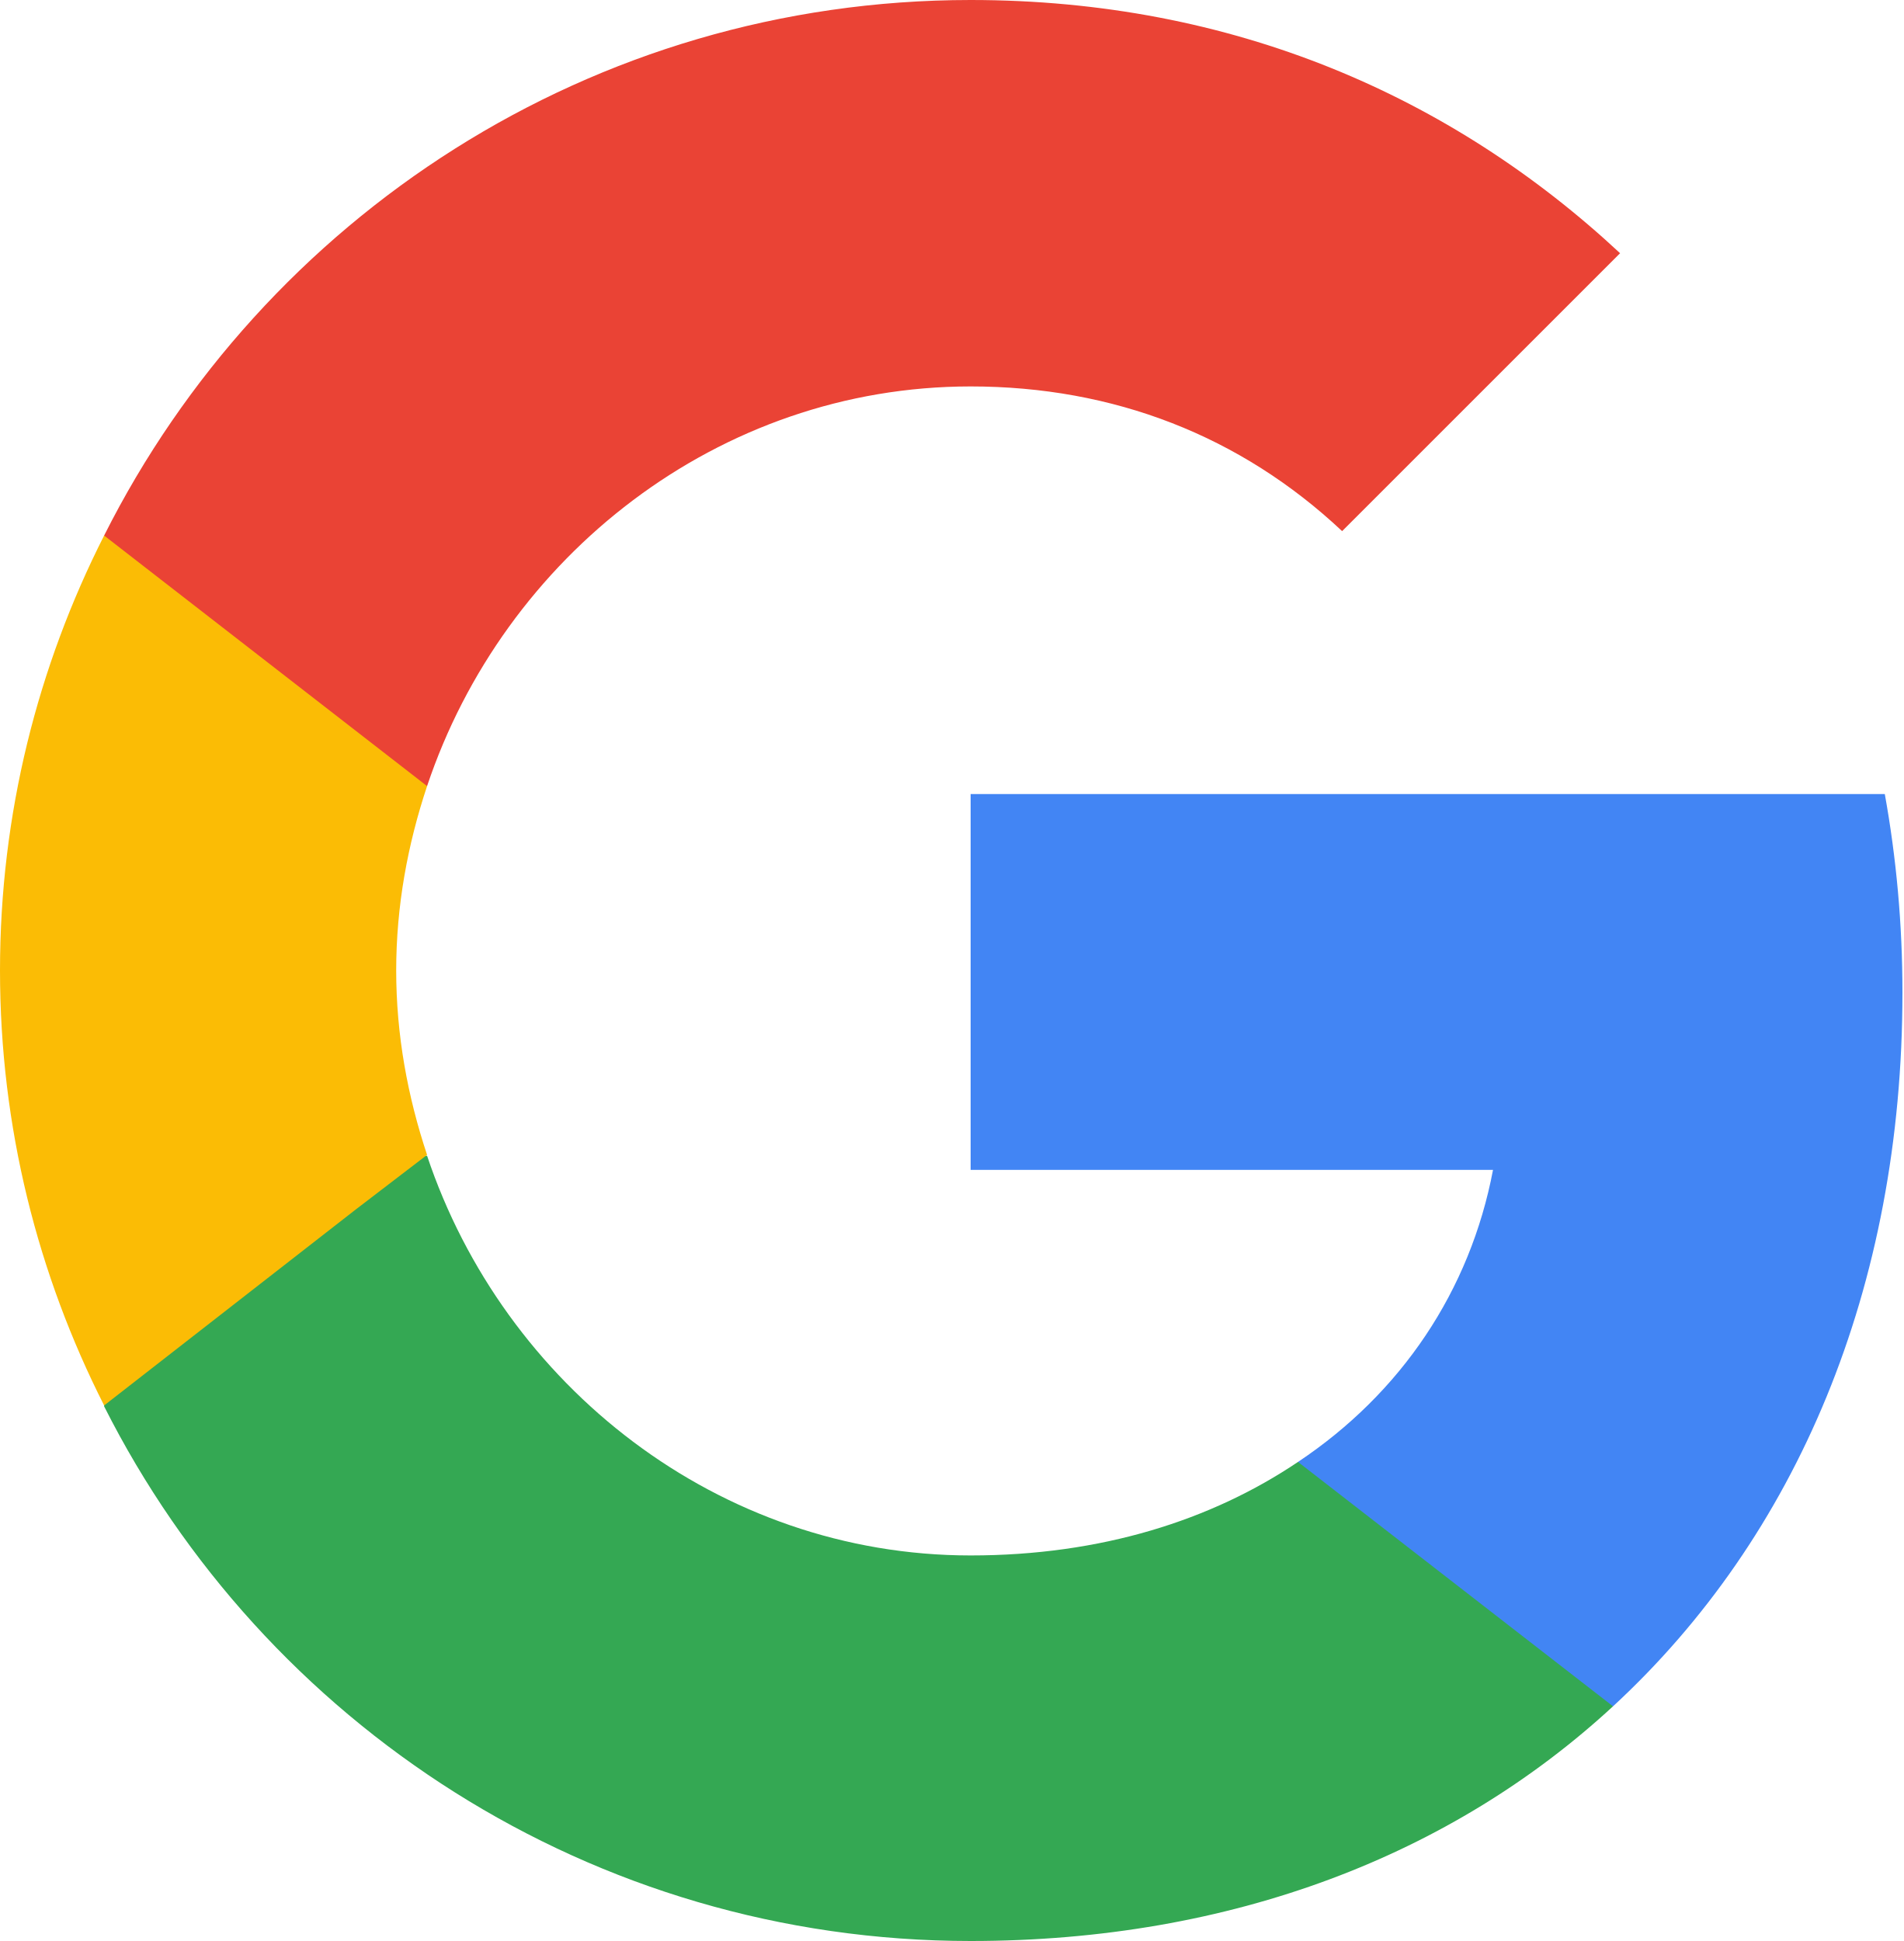
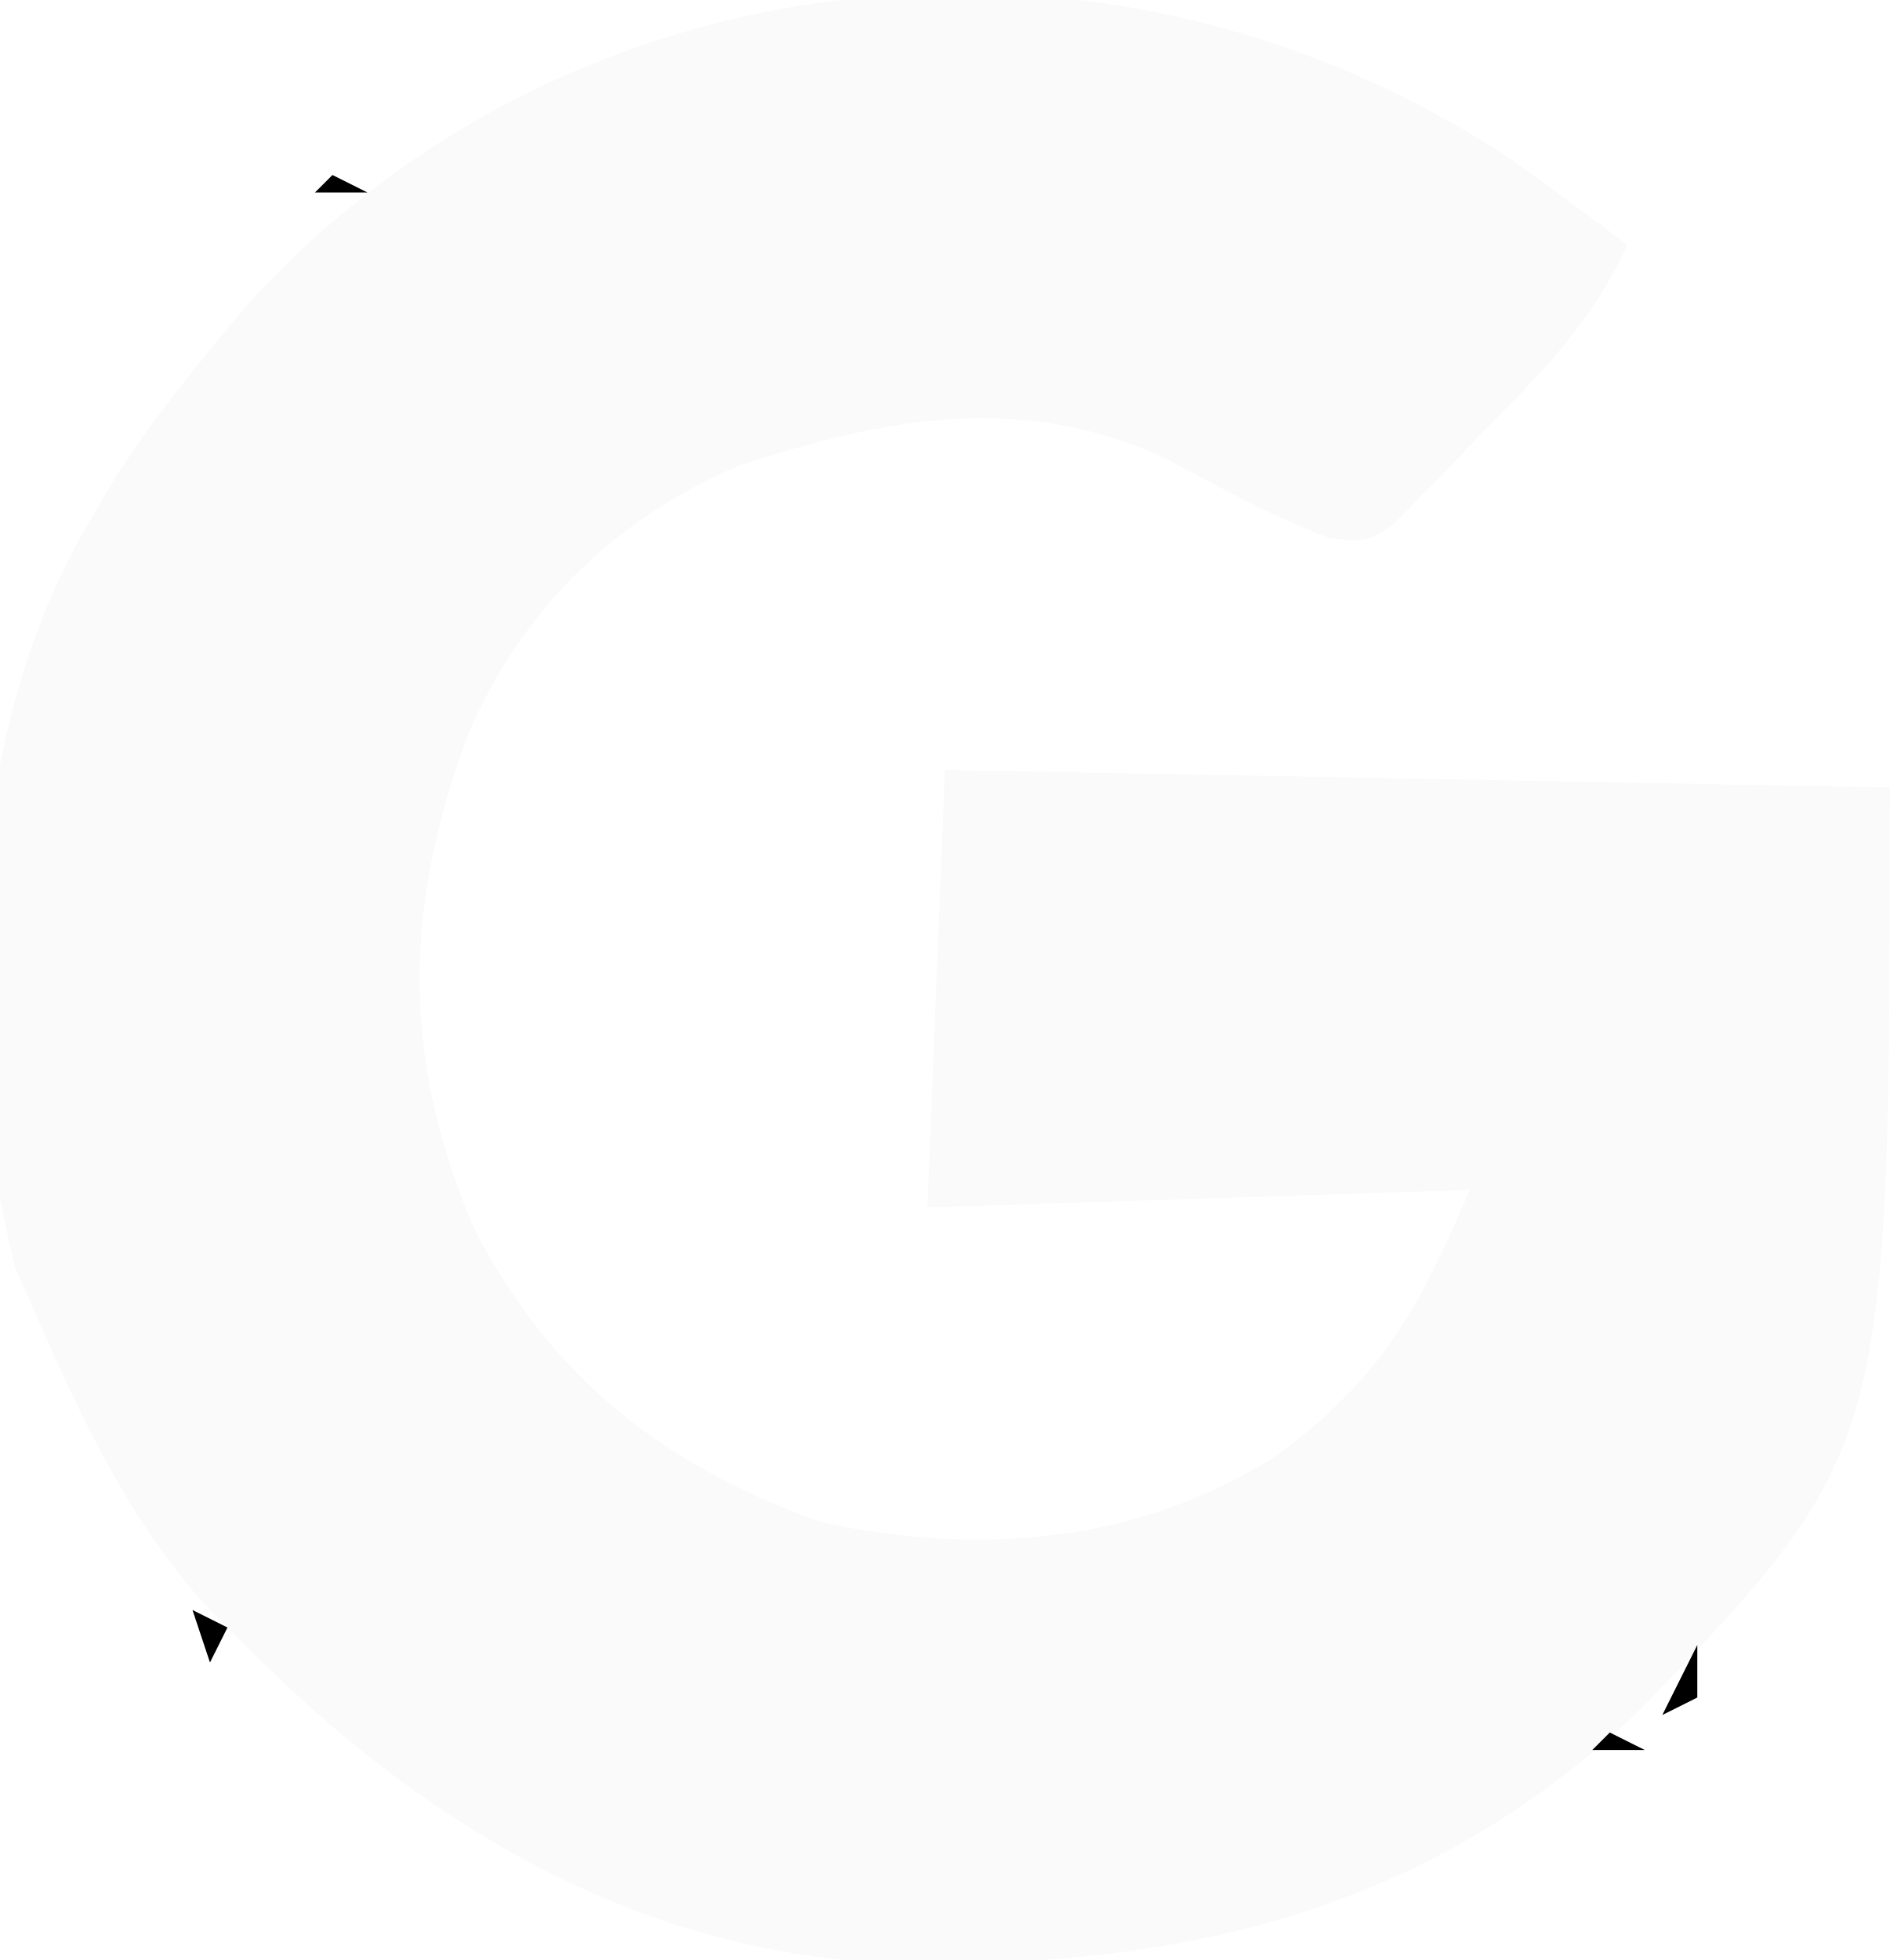
- <svg xmlns="http://www.w3.org/2000/svg" width="753" height="768" viewBox="0 0 753 768" fill="none">
-   <path d="M752.64 392.727C752.64 365.498 750.196 339.316 745.658 314.182H384V462.895H590.662C581.585 510.72 554.356 551.215 513.513 578.444V675.142H638.138C710.749 608.116 752.64 509.673 752.64 392.727Z" fill="#4285F4" />
-   <path d="M384 768C487.68 768 574.604 733.789 638.138 675.142L513.513 578.444C479.302 601.484 435.665 615.447 384 615.447C284.16 615.447 199.331 548.073 168.96 457.309H41.193V556.451C104.378 681.775 233.891 768 384 768Z" fill="#34A853" />
-   <path d="M168.96 456.96C161.28 433.92 156.742 409.484 156.742 384C156.742 358.516 161.28 334.08 168.96 311.04V211.898H41.193C15.011 263.564 0 321.862 0 384C0 446.138 15.011 504.436 41.193 556.102L140.684 478.604L168.96 456.96Z" fill="#FBBC05" />
-   <path d="M384 152.902C440.553 152.902 490.822 172.451 530.967 210.153L640.931 100.189C574.255 38.051 487.68 0 384 0C233.891 0 104.378 86.225 41.193 211.898L168.96 311.04C199.331 220.276 284.16 152.902 384 152.902Z" fill="#EA4335" />
+ <svg xmlns="http://www.w3.org/2000/svg" version="1.1" width="108" height="112">
+   <path d="M0 0 C2.13 1.54 4.25 3.09 6.34 4.68 C4.32 9.12 1.36 12.07 -2.04 15.5 C-2.61 16.11 -3.19 16.72 -3.79 17.35 C-4.35 17.92 -4.91 18.49 -5.5 19.08 C-6.01 19.6 -6.52 20.13 -7.04 20.67 C-8.66 21.68 -8.66 21.68 -10.71 21.42 C-14 20.18 -17.03 18.49 -20.12 16.84 C-28.37 13.08 -36.11 14.57 -44.43 17.29 C-51.62 20.39 -56.88 25.55 -59.95 32.75 C-63.57 42.63 -63.71 50.92 -59.66 60.68 C-55.3 69.34 -48.75 74.47 -39.66 77.68 C-30.63 79.6 -21.6 78.88 -13.72 73.87 C-7.75 69.46 -5.66 65.67 -2.66 58.68 C-18.01 59.18 -18.01 59.18 -33.66 59.68 C-33.33 51.43 -33 43.18 -32.66 34.68 C-14.84 35.01 2.98 35.34 21.34 35.68 C21.34 73.53 21.34 73.53 6.96 88.5 C-5.13 99.95 -19.08 103.15 -35.4 102.89 C-50.12 102.37 -62.53 94.96 -72.66 84.68 C-73.24 84.12 -73.81 83.55 -74.4 82.97 C-79.09 77.99 -81.94 71.91 -84.66 65.68 C-85.04 64.83 -85.42 63.98 -85.8 63.1 C-89.11 49.9 -88.67 32.55 -81.66 20.68 C-81.15 19.81 -80.64 18.94 -80.12 18.05 C-78.44 15.44 -76.63 13.07 -74.66 10.68 C-73.62 9.42 -73.62 9.42 -72.55 8.12 C-53.86 -12.47 -22.73 -15.35 0 0 Z " fill="#FAFAFA" transform="translate(86.66016,9.316406)" />
+   <path d="M0 0 C0 0.99 0 1.98 0 3 C-0.99 3.5 -0.99 3.5 -2 4 C-1.34 2.68 -0.68 1.36 0 0 Z " fill="#000000" transform="translate(97,94)" />
+   <path d="M0 0 C0.66 0.33 1.32 0.66 2 1 C1.01 1 0.02 1 -1 1 C-0.67 0.67 -0.34 0.34 0 0 Z " fill="#000000" transform="translate(92,99)" />
+   <path d="M0 0 C0.99 0.5 0.99 0.5 2 1 C1.67 1.66 1.34 2.32 1 3 C0.67 2.01 0.34 1.02 0 0 Z " fill="#000000" transform="translate(11,92)" />
+   <path d="M0 0 C0 3 0 3 0 3 Z " fill="#000000" transform="translate(11,18)" />
+   <path d="M0 0 C0.66 0.33 1.32 0.66 2 1 C1.01 1 0.02 1 -1 1 C-0.67 0.67 -0.34 0.34 0 0 Z " fill="#000000" transform="translate(19,10)" />
+   <path d="M0 0 C2 1 2 1 2 1 Z " fill="#000000" transform="translate(78,108)" />
+   <path d="M0 0 C2 1 2 1 2 1 Z " fill="#000000" transform="translate(84,105)" />
+   <path d="M0 0 C2 1 2 1 2 1 Z " fill="#000000" transform="translate(87,103)" />
+   <path d="M0 0 C2 1 2 1 2 1 Z " fill="#000000" transform="translate(17,99)" />
+   <path d="" fill="#000000" transform="translate(0,0)" />
+   <path d="" fill="#000000" transform="translate(0,0)" />
+   <path d="M0 0 C2 1 2 1 2 1 Z " fill="#000000" transform="translate(38,82)" />
+   <path d="M0 0 C2 1 2 1 2 1 Z " fill="#000000" transform="translate(73,81)" />
+   <path d="M0 0 C2 1 2 1 2 1 Z " fill="#000000" transform="translate(34,79)" />
+   <path d="" fill="#000000" transform="translate(0,0)" />
+   <path d="" fill="#000000" transform="translate(0,0)" />
+   <path d="" fill="#000000" transform="translate(0,0)" />
+   <path d="" fill="#000000" transform="translate(0,0)" />
+   <path d="M0 0 C2 1 2 1 2 1 Z " fill="#000000" transform="translate(35,31)" />
+   <path d="M0 0 C2 1 2 1 2 1 Z " fill="#000000" transform="translate(72,30)" />
+   <path d="M0 0 C2 1 2 1 2 1 Z " fill="#000000" transform="translate(41,27)" />
+   <path d="M0 0 C2 1 2 1 2 1 Z " fill="#000000" transform="translate(22,8)" />
+   <path d="M0 0 C2 1 2 1 2 1 Z " fill="#000000" transform="translate(85,7)" />
+   <path d="M0 0 C2 1 2 1 2 1 Z " fill="#000000" transform="translate(27,5)" />
+   <path d="M0 0 C2 1 2 1 2 1 Z " fill="#000000" transform="translate(29,4)" />
+   <path d="" fill="#000000" transform="translate(0,0)" />
+   <path d="" fill="#000000" transform="translate(0,0)" />
+   <path d="" fill="#000000" transform="translate(0,0)" />
+   <path d="" fill="#000000" transform="translate(0,0)" />
+   <path d="" fill="#000000" transform="translate(0,0)" />
+   <path d="" fill="#000000" transform="translate(0,0)" />
+   <path d="" fill="#000000" transform="translate(0,0)" />
+   <path d="" fill="#000000" transform="translate(0,0)" />
+   <path d="" fill="#000000" transform="translate(0,0)" />
+   <path d="" fill="#000000" transform="translate(0,0)" />
+   <path d="" fill="#000000" transform="translate(0,0)" />
+   <path d="" fill="#000000" transform="translate(0,0)" />
+   <path d="" fill="#000000" transform="translate(0,0)" />
+   <path d="" fill="#000000" transform="translate(0,0)" />
+   <path d="" fill="#000000" transform="translate(0,0)" />
+   <path d="" fill="#000000" transform="translate(0,0)" />
+   <path d="" fill="#000000" transform="translate(0,0)" />
+   <path d="" fill="#000000" transform="translate(0,0)" />
+   <path d="" fill="#000000" transform="translate(0,0)" />
+   <path d="" fill="#000000" transform="translate(0,0)" />
+   <path d="" fill="#000000" transform="translate(0,0)" />
+   <path d="" fill="#000000" transform="translate(0,0)" />
+   <path d="" fill="#000000" transform="translate(0,0)" />
+   <path d="" fill="#000000" transform="translate(0,0)" />
+   <path d="" fill="#000000" transform="translate(0,0)" />
+   <path d="" fill="#000000" transform="translate(0,0)" />
+   <path d="" fill="#000000" transform="translate(0,0)" />
+   <path d="" fill="#000000" transform="translate(0,0)" />
+   <path d="" fill="#000000" transform="translate(0,0)" />
+   <path d="" fill="#000000" transform="translate(0,0)" />
+   <path d="" fill="#000000" transform="translate(0,0)" />
+   <path d="" fill="#000000" transform="translate(0,0)" />
+   <path d="" fill="#000000" transform="translate(0,0)" />
+   <path d="" fill="#000000" transform="translate(0,0)" />
+   <path d="" fill="#000000" transform="translate(0,0)" />
+   <path d="" fill="#000000" transform="translate(0,0)" />
+   <path d="" fill="#000000" transform="translate(0,0)" />
+   <path d="" fill="#000000" transform="translate(0,0)" />
+   <path d="" fill="#000000" transform="translate(0,0)" />
+   <path d="" fill="#000000" transform="translate(0,0)" />
+   <path d="" fill="#000000" transform="translate(0,0)" />
+   <path d="" fill="#000000" transform="translate(0,0)" />
+   <path d="" fill="#000000" transform="translate(0,0)" />
+   <path d="" fill="#000000" transform="translate(0,0)" />
+   <path d="" fill="#000000" transform="translate(0,0)" />
+   <path d="" fill="#000000" transform="translate(0,0)" />
+   <path d="" fill="#000000" transform="translate(0,0)" />
+   <path d="" fill="#000000" transform="translate(0,0)" />
+   <path d="" fill="#000000" transform="translate(0,0)" />
+   <path d="" fill="#000000" transform="translate(0,0)" />
+   <path d="" fill="#000000" transform="translate(0,0)" />
+   <path d="" fill="#000000" transform="translate(0,0)" />
+   <path d="" fill="#000000" transform="translate(0,0)" />
+   <path d="" fill="#000000" transform="translate(0,0)" />
+   <path d="" fill="#000000" transform="translate(0,0)" />
+   <path d="" fill="#000000" transform="translate(0,0)" />
+   <path d="" fill="#000000" transform="translate(0,0)" />
+   <path d="" fill="#000000" transform="translate(0,0)" />
+   <path d="" fill="#000000" transform="translate(0,0)" />
+   <path d="" fill="#000000" transform="translate(0,0)" />
+   <path d="" fill="#000000" transform="translate(0,0)" />
+   <path d="" fill="#000000" transform="translate(0,0)" />
+   <path d="" fill="#000000" transform="translate(0,0)" />
+   <path d="" fill="#000000" transform="translate(0,0)" />
+   <path d="" fill="#000000" transform="translate(0,0)" />
+   <path d="" fill="#000000" transform="translate(0,0)" />
+   <path d="" fill="#000000" transform="translate(0,0)" />
+   <path d="" fill="#000000" transform="translate(0,0)" />
+   <path d="" fill="#000000" transform="translate(0,0)" />
+   <path d="" fill="#000000" transform="translate(0,0)" />
+   <path d="" fill="#000000" transform="translate(0,0)" />
+   <path d="" fill="#000000" transform="translate(0,0)" />
+   <path d="" fill="#000000" transform="translate(0,0)" />
+   <path d="" fill="#000000" transform="translate(0,0)" />
+   <path d="" fill="#000000" transform="translate(0,0)" />
+   <path d="" fill="#000000" transform="translate(0,0)" />
+   <path d="" fill="#000000" transform="translate(0,0)" />
+   <path d="" fill="#000000" transform="translate(0,0)" />
+   <path d="" fill="#000000" transform="translate(0,0)" />
+   <path d="" fill="#000000" transform="translate(0,0)" />
+   <path d="" fill="#000000" transform="translate(0,0)" />
+   <path d="" fill="#000000" transform="translate(0,0)" />
+   <path d="" fill="#000000" transform="translate(0,0)" />
+   <path d="" fill="#000000" transform="translate(0,0)" />
+   <path d="" fill="#000000" transform="translate(0,0)" />
+   <path d="" fill="#000000" transform="translate(0,0)" />
+   <path d="" fill="#000000" transform="translate(0,0)" />
+   <path d="" fill="#000000" transform="translate(0,0)" />
+   <path d="" fill="#000000" transform="translate(0,0)" />
+   <path d="" fill="#000000" transform="translate(0,0)" />
+   <path d="" fill="#000000" transform="translate(0,0)" />
+   <path d="" fill="#000000" transform="translate(0,0)" />
+   <path d="" fill="#000000" transform="translate(0,0)" />
+   <path d="" fill="#000000" transform="translate(0,0)" />
+   <path d="" fill="#000000" transform="translate(0,0)" />
+   <path d="" fill="#000000" transform="translate(0,0)" />
+   <path d="" fill="#000000" transform="translate(0,0)" />
+   <path d="" fill="#000000" transform="translate(0,0)" />
+   <path d="" fill="#000000" transform="translate(0,0)" />
+   <path d="" fill="#000000" transform="translate(0,0)" />
+   <path d="" fill="#000000" transform="translate(0,0)" />
+   <path d="" fill="#000000" transform="translate(0,0)" />
+   <path d="" fill="#000000" transform="translate(0,0)" />
+   <path d="" fill="#000000" transform="translate(0,0)" />
+   <path d="" fill="#000000" transform="translate(0,0)" />
+   <path d="" fill="#000000" transform="translate(0,0)" />
+   <path d="" fill="#000000" transform="translate(0,0)" />
+   <path d="" fill="#000000" transform="translate(0,0)" />
</svg>
